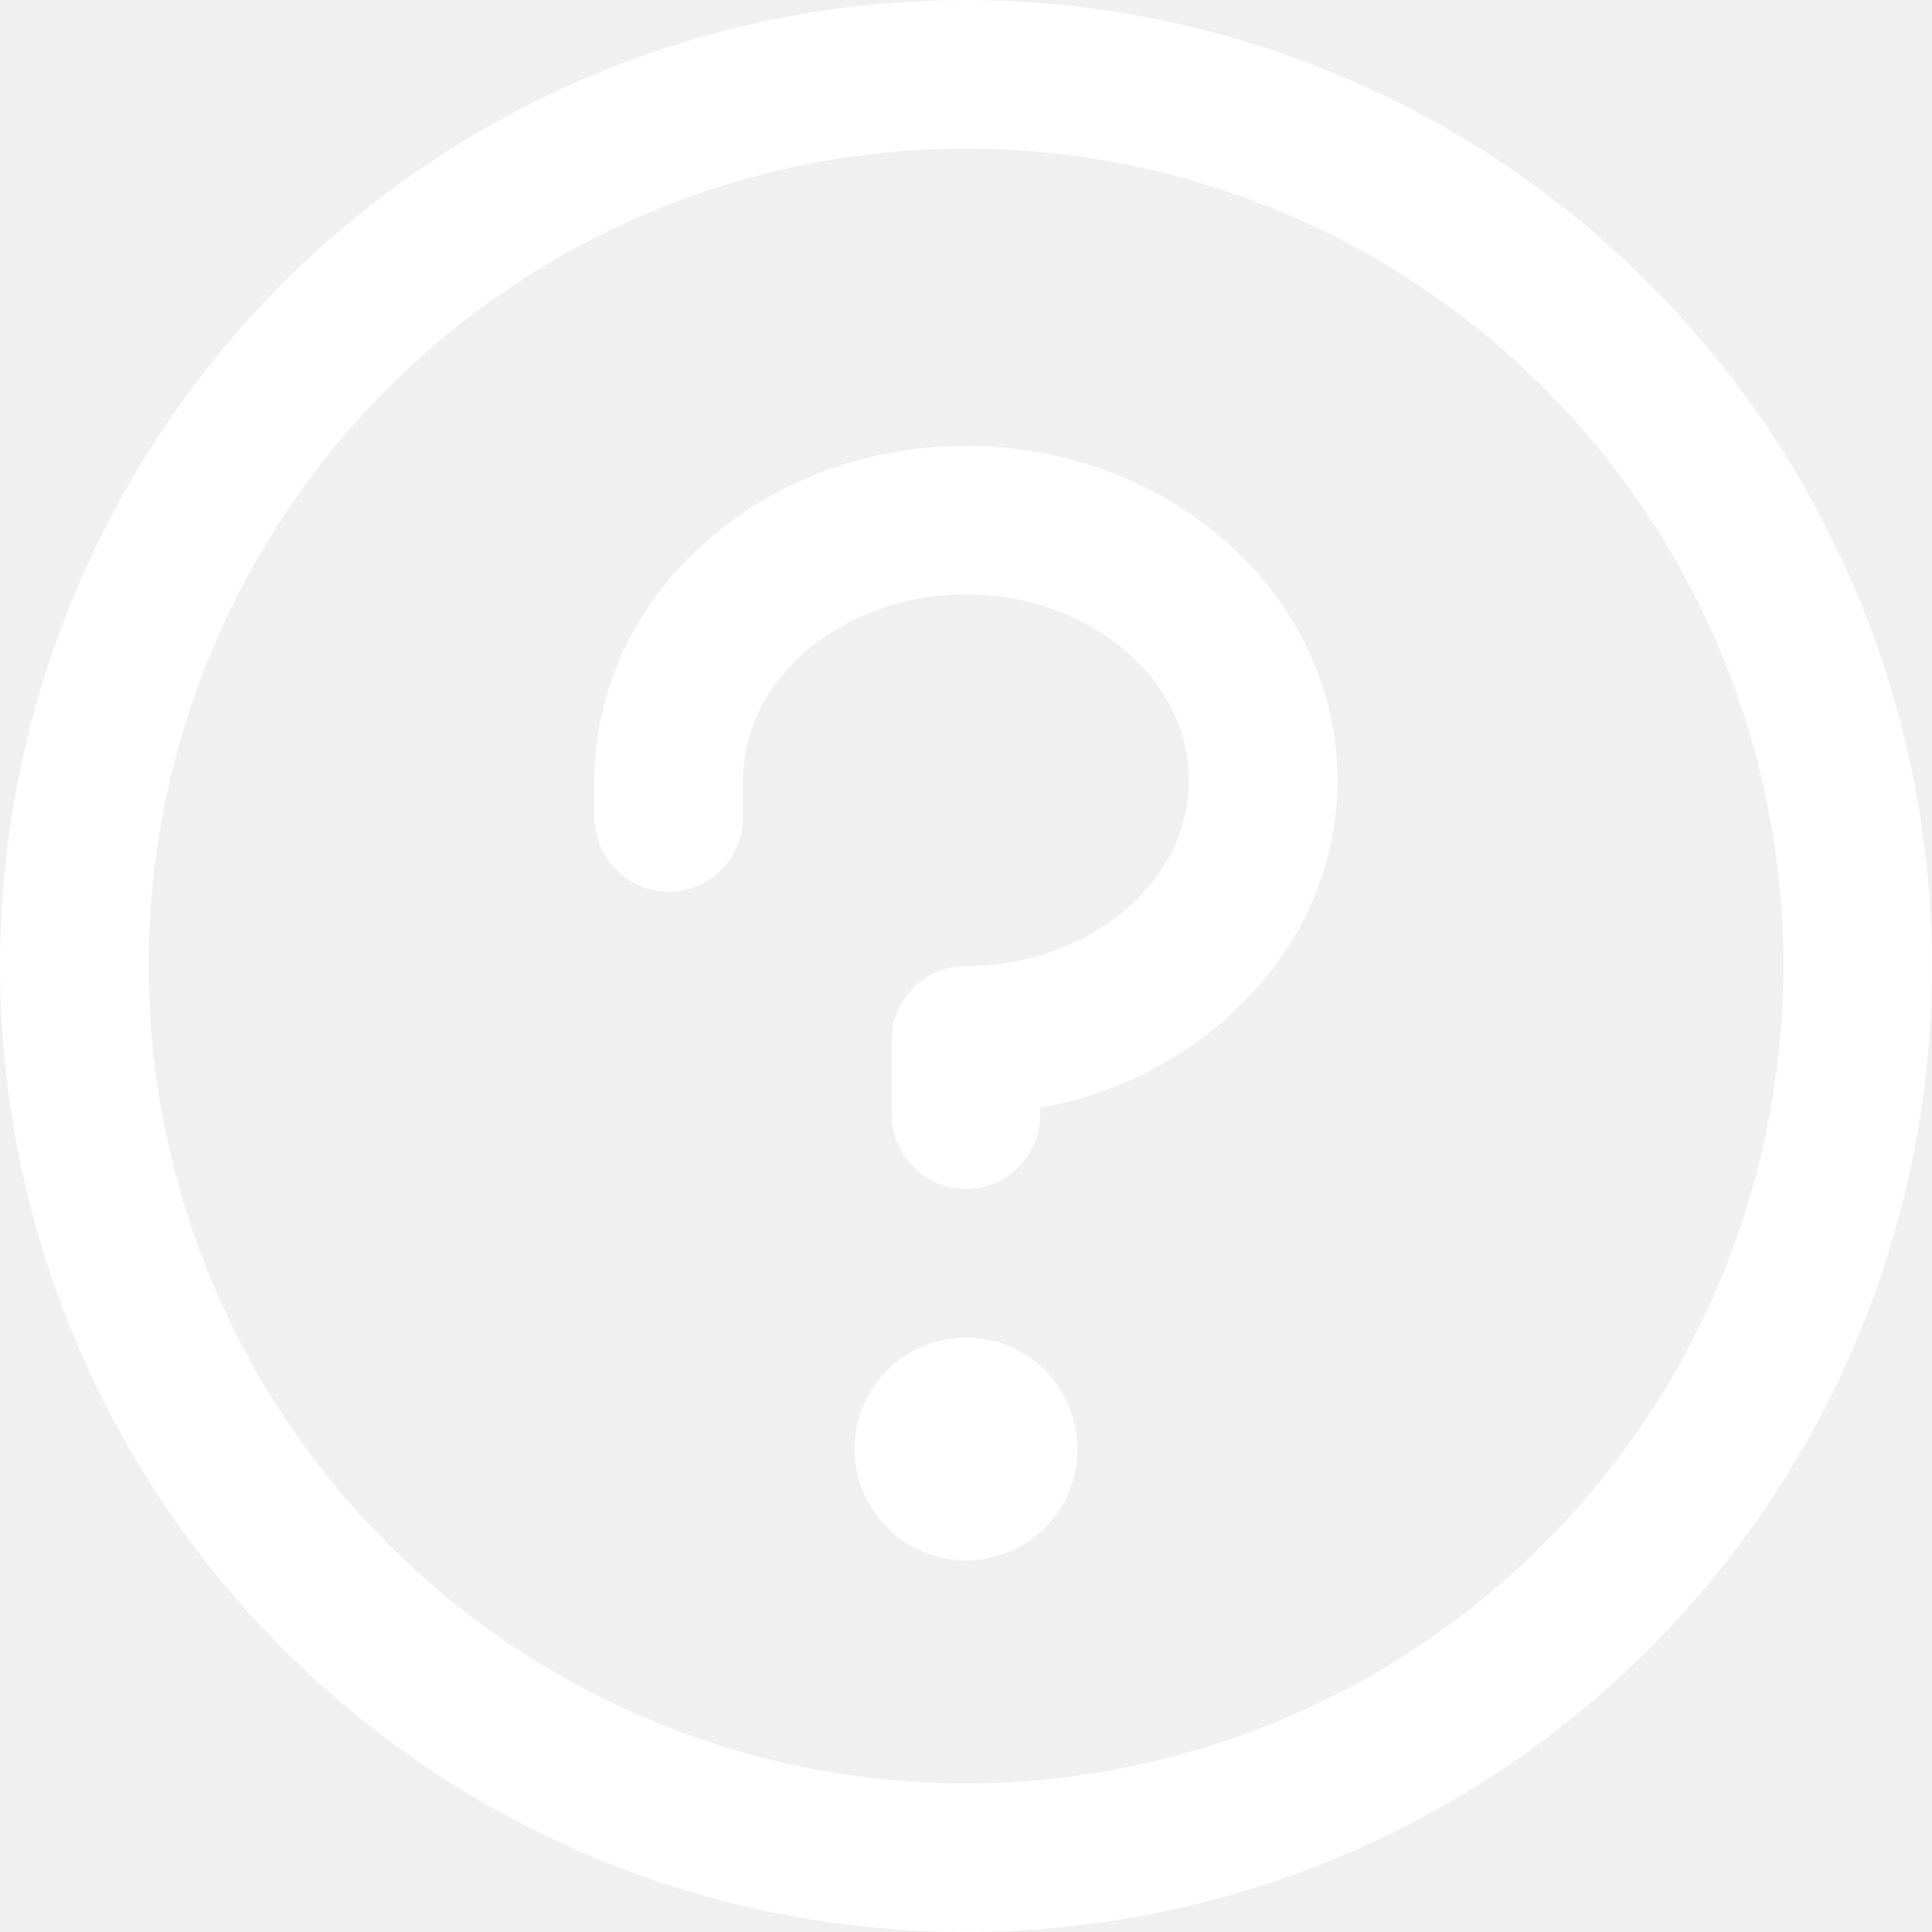
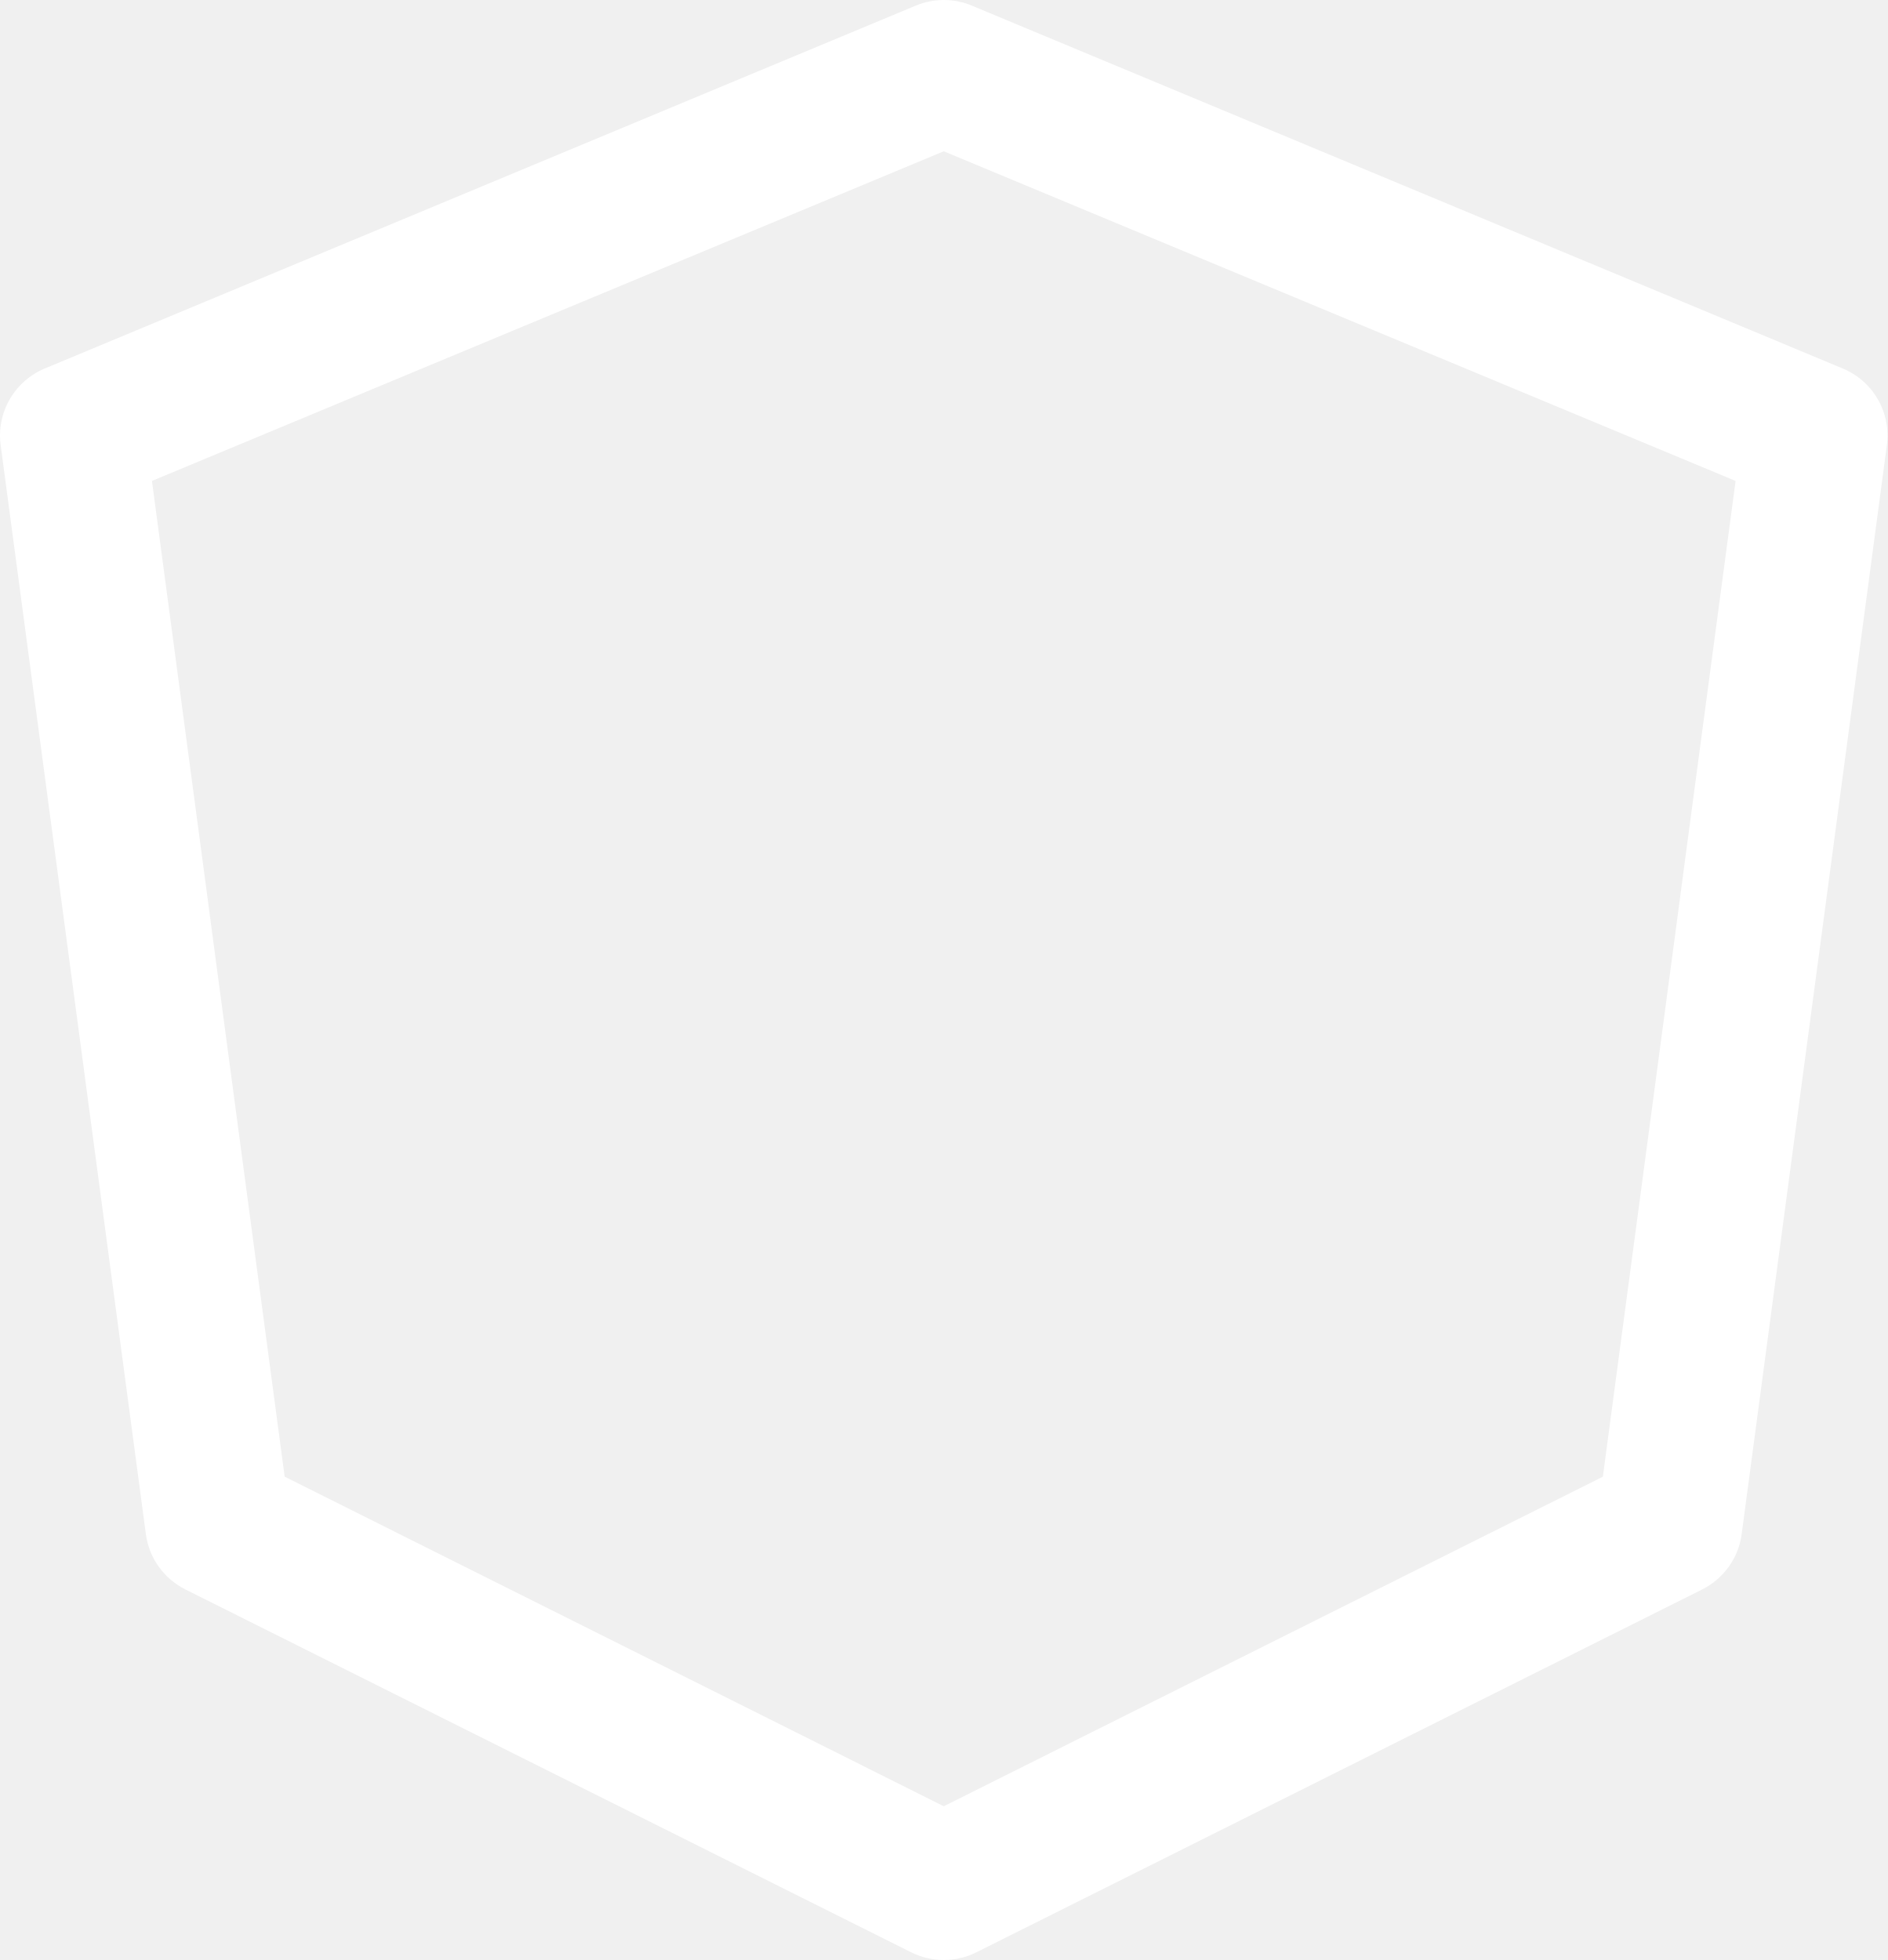
- <svg xmlns="http://www.w3.org/2000/svg" width="26" height="26" viewBox="0 0 26 26" fill="none">
-   <path d="M14.5 19.5C14.5 19.797 14.412 20.087 14.247 20.333C14.082 20.58 13.848 20.772 13.574 20.886C13.3 20.999 12.998 21.029 12.707 20.971C12.416 20.913 12.149 20.77 11.939 20.561C11.73 20.351 11.587 20.084 11.529 19.793C11.471 19.502 11.501 19.2 11.614 18.926C11.728 18.652 11.92 18.418 12.167 18.253C12.413 18.088 12.703 18 13 18C13.398 18 13.779 18.158 14.061 18.439C14.342 18.721 14.5 19.102 14.5 19.5ZM13 6C10.242 6 8 8.019 8 10.5V11C8 11.265 8.105 11.52 8.293 11.707C8.48 11.895 8.735 12 9 12C9.265 12 9.52 11.895 9.707 11.707C9.895 11.52 10 11.265 10 11V10.5C10 9.125 11.346 8 13 8C14.654 8 16 9.125 16 10.5C16 11.875 14.654 13 13 13C12.735 13 12.48 13.105 12.293 13.293C12.105 13.48 12 13.735 12 14V15C12 15.265 12.105 15.52 12.293 15.707C12.48 15.895 12.735 16 13 16C13.265 16 13.52 15.895 13.707 15.707C13.895 15.52 14 15.265 14 15V14.91C16.28 14.491 18 12.672 18 10.5C18 8.019 15.758 6 13 6ZM26 13C26 15.571 25.238 18.085 23.809 20.222C22.381 22.36 20.35 24.026 17.975 25.01C15.6 25.994 12.986 26.252 10.464 25.75C7.942 25.249 5.626 24.011 3.808 22.192C1.99 20.374 0.751 18.058 0.25 15.536C-0.252 13.014 0.006 10.401 0.99 8.025C1.974 5.65 3.64 3.619 5.778 2.191C7.915 0.762 10.429 0 13 0C16.447 0.004 19.751 1.374 22.188 3.812C24.626 6.249 25.996 9.553 26 13ZM24 13C24 10.824 23.355 8.698 22.146 6.889C20.938 5.08 19.22 3.67 17.209 2.837C15.2 2.005 12.988 1.787 10.854 2.211C8.72 2.636 6.76 3.683 5.222 5.222C3.683 6.76 2.636 8.72 2.211 10.854C1.787 12.988 2.005 15.2 2.837 17.209C3.67 19.22 5.08 20.938 6.889 22.146C8.698 23.355 10.824 24 13 24C15.916 23.997 18.712 22.837 20.774 20.774C22.837 18.712 23.997 15.916 24 13Z" fill="white" />
+ <svg xmlns="http://www.w3.org/2000/svg" width="26" height="27" viewBox="0 0 26 27" fill="none">
+   <path d="M25.385 5.077L13.385 0.077C13.263 0.026 13.132 -0 13 -0C12.868 -0 12.737 0.026 12.615 0.077L0.615 5.077C0.412 5.162 0.243 5.311 0.133 5.502C0.023 5.693 -0.02 5.914 0.009 6.132L2.009 21.132C2.03 21.294 2.091 21.448 2.186 21.581C2.281 21.714 2.407 21.822 2.553 21.895L12.553 26.895C12.691 26.964 12.845 27 13 27C13.155 27 13.309 26.964 13.447 26.895L23.448 21.895C23.593 21.822 23.719 21.714 23.814 21.581C23.909 21.448 23.97 21.294 23.991 21.132L25.991 6.132C26.02 5.914 25.977 5.693 25.867 5.502C25.758 5.311 25.588 5.162 25.385 5.077ZM22.079 20.342L13 24.882L3.921 20.342L2.093 6.625L13 2.084L23.907 6.625L22.079 20.342Z" fill="white" />
</svg>
